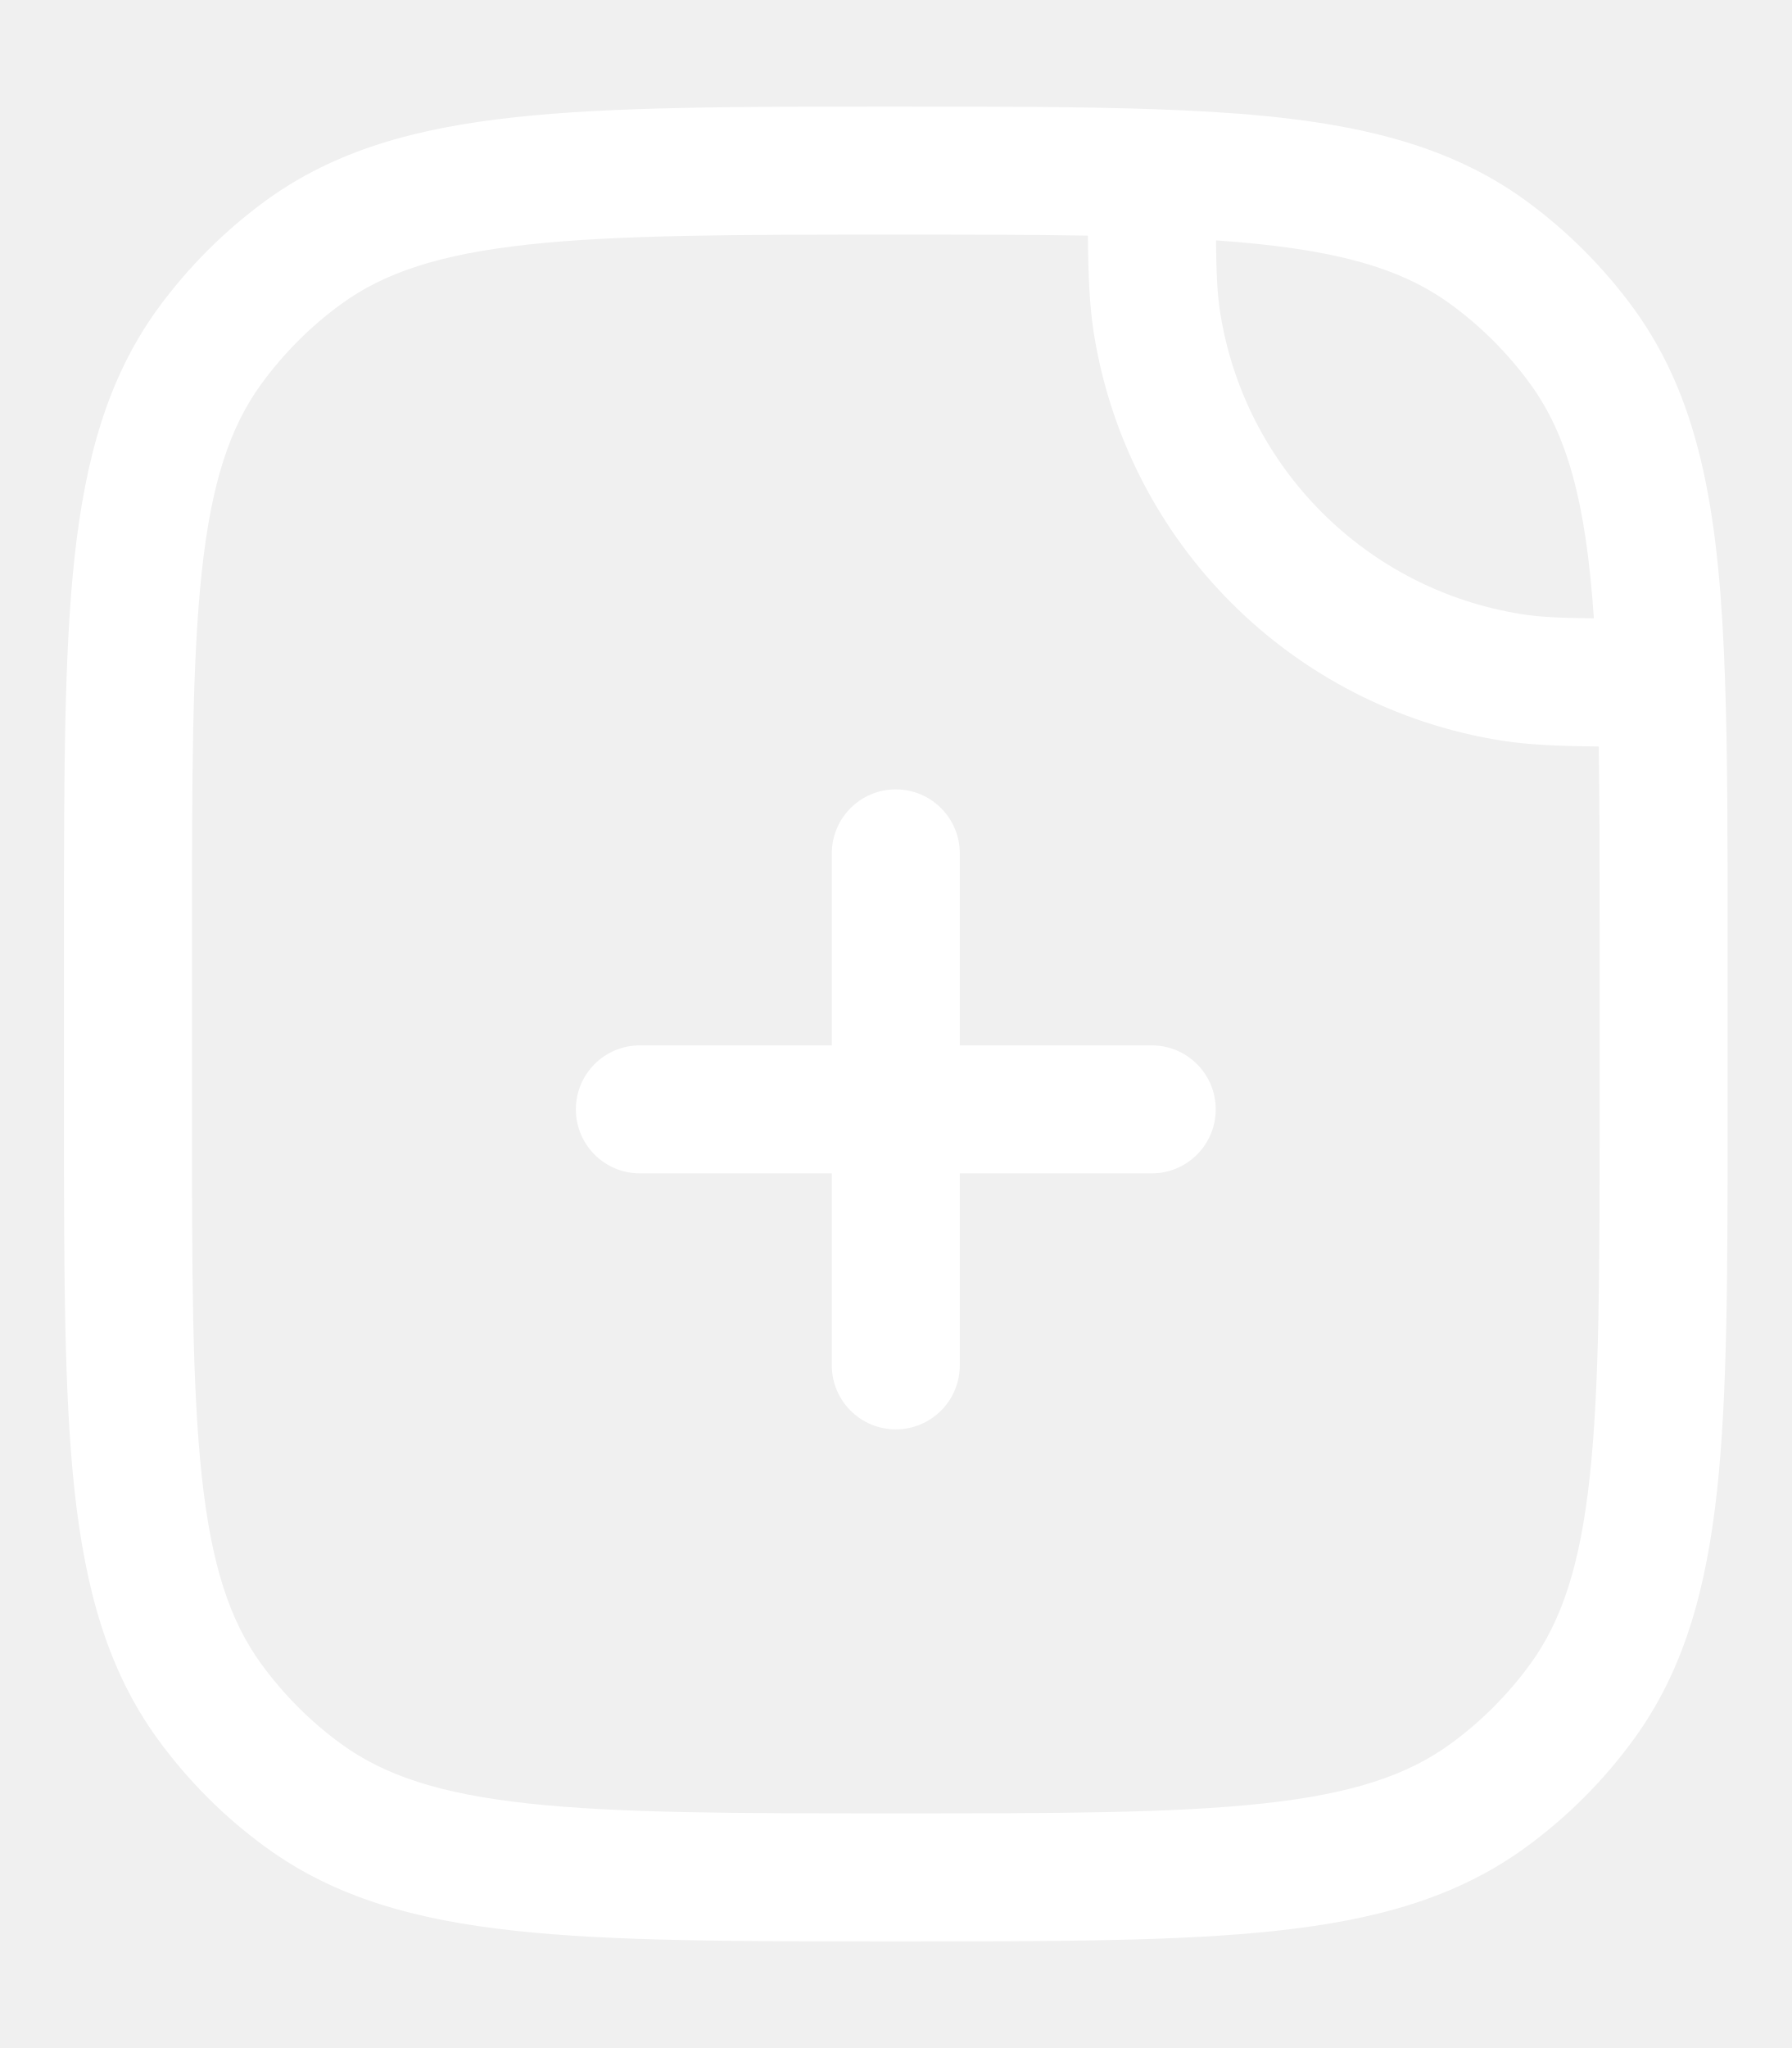
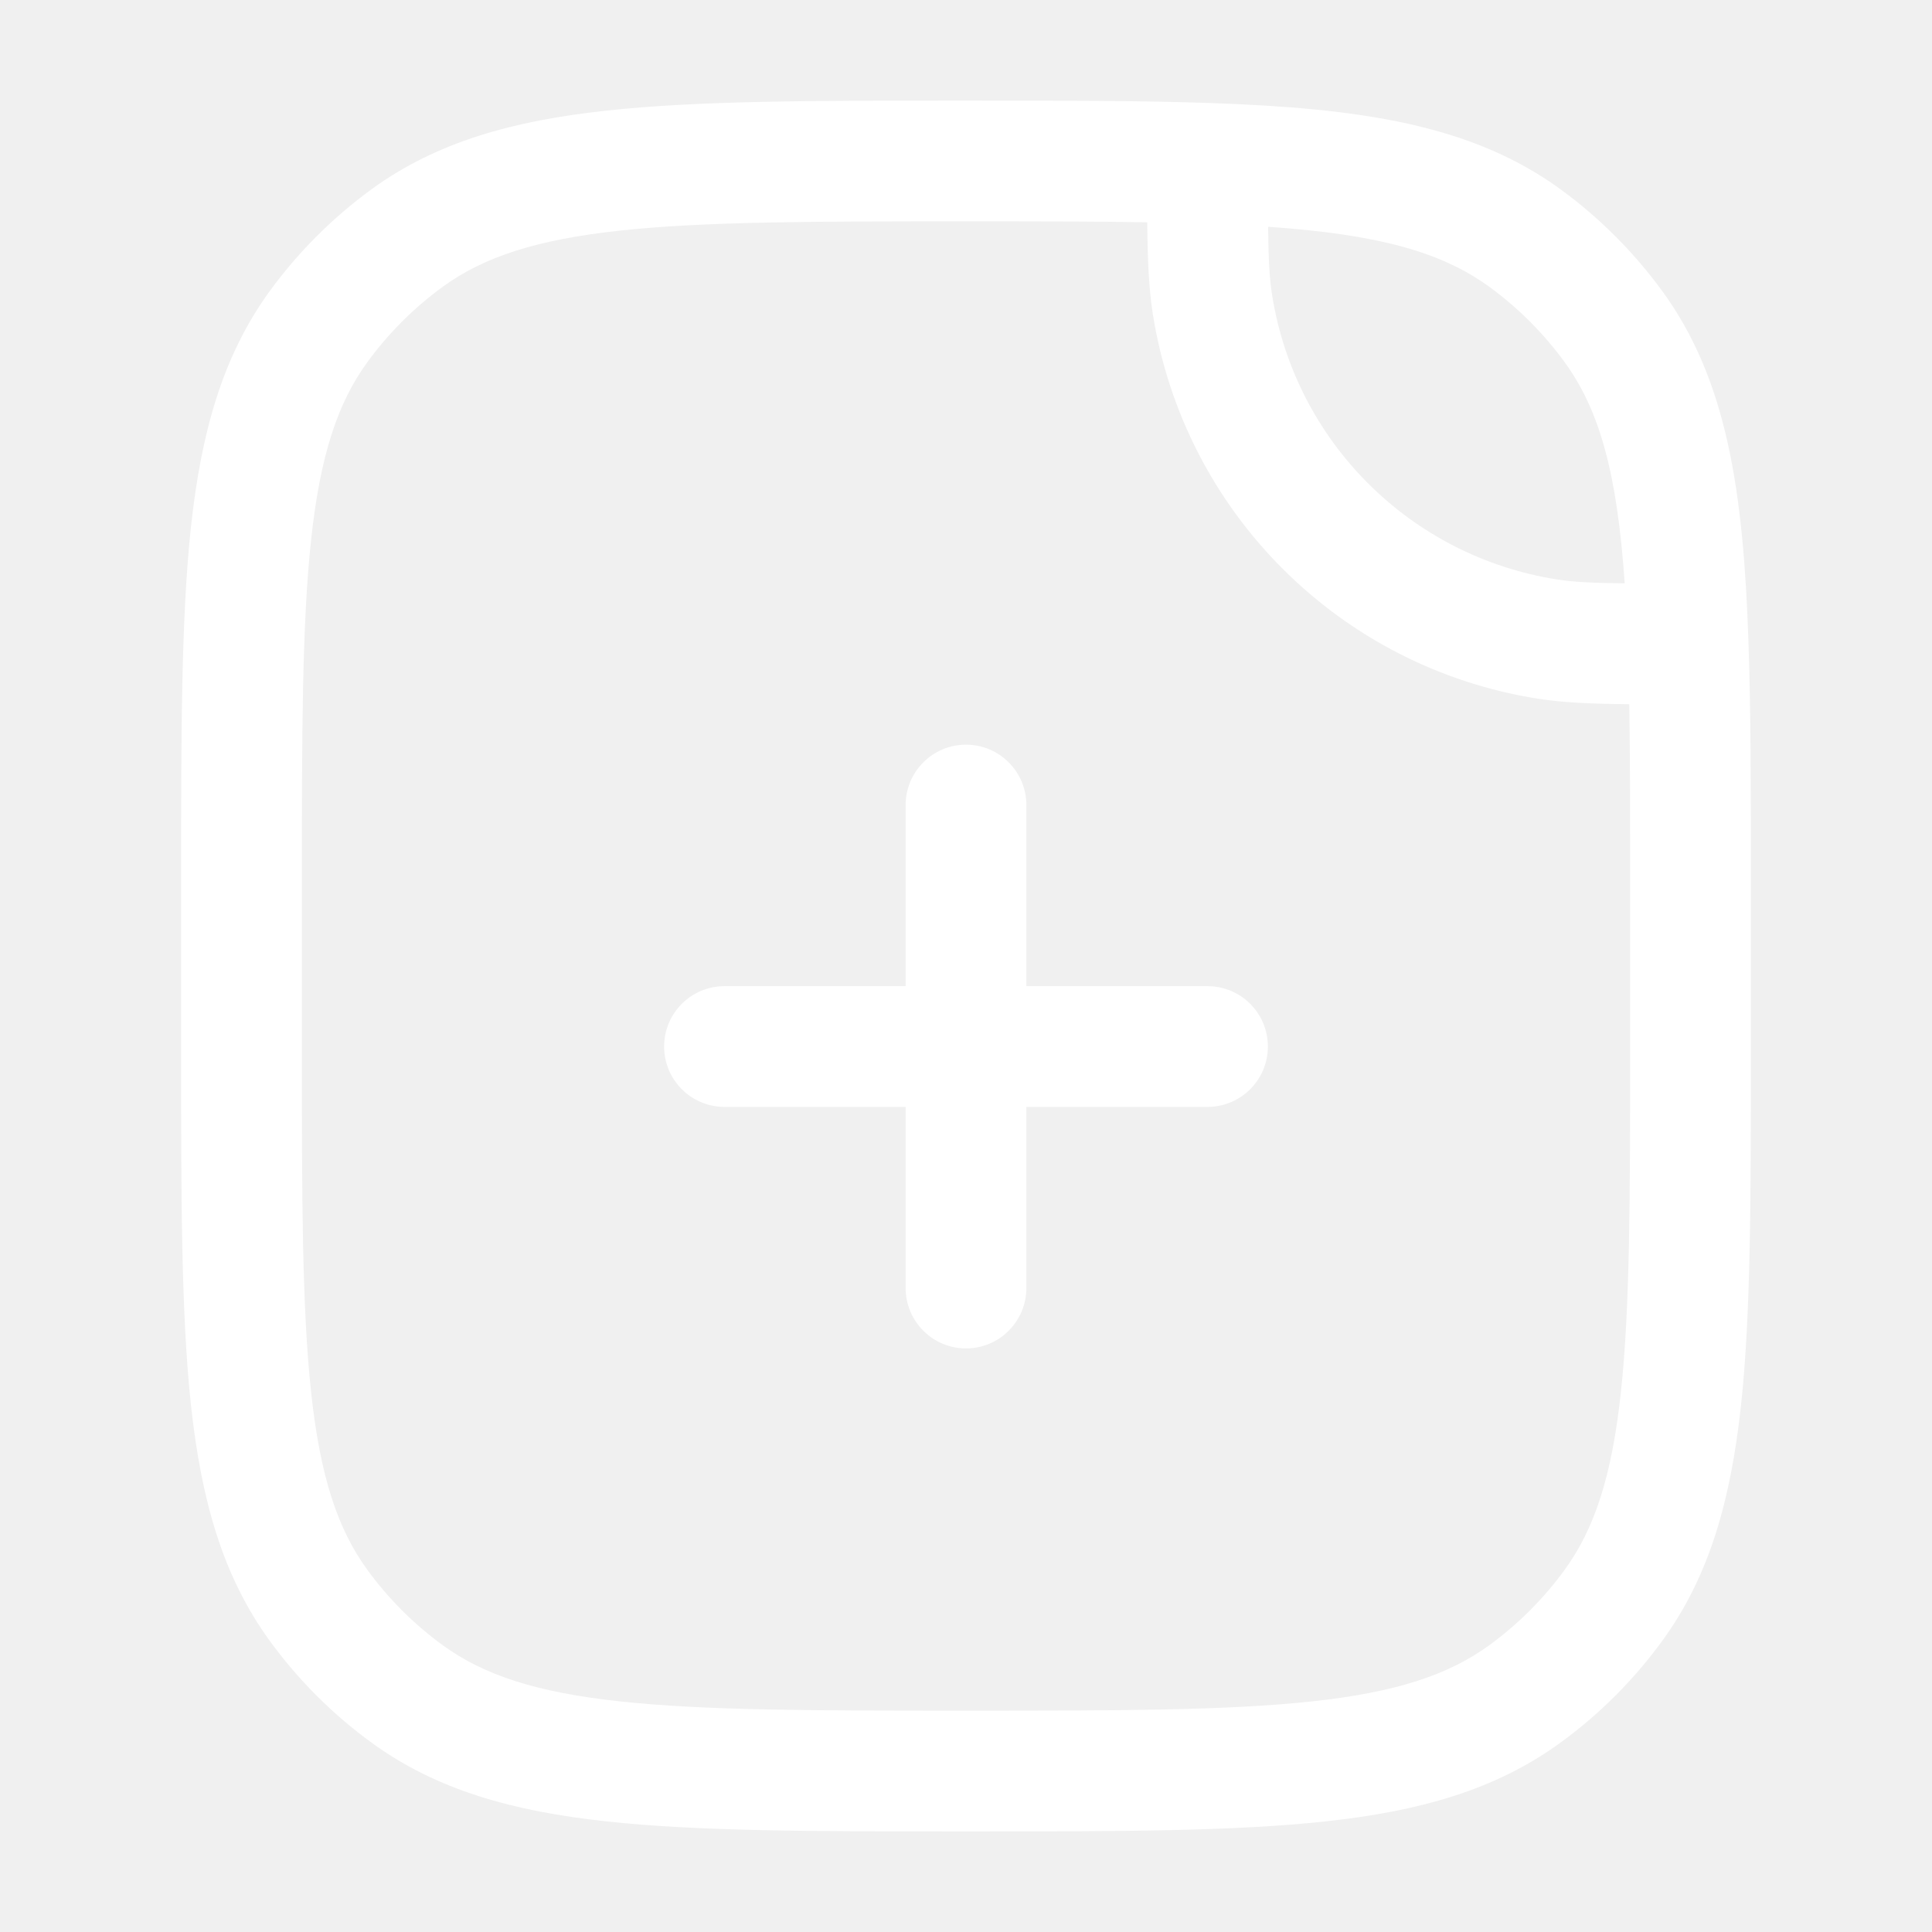
- <svg xmlns="http://www.w3.org/2000/svg" width="14" height="16" viewBox="0 0 14 16" fill="none">
+ <svg xmlns="http://www.w3.org/2000/svg" width="15" height="15" viewBox="0 0 14 16" fill="none">
  <path d="M7.5 6.667C7.5 6.391 7.276 6.167 7 6.167C6.724 6.167 6.5 6.391 6.5 6.667V8.167H5C4.724 8.167 4.5 8.39 4.5 8.667C4.5 8.943 4.724 9.167 5 9.167H6.5V10.667C6.5 10.943 6.724 11.167 7 11.167C7.276 11.167 7.5 10.943 7.5 10.667V9.167H9C9.276 9.167 9.5 8.943 9.5 8.667C9.5 8.39 9.276 8.167 9 8.167H7.5V6.667Z" fill="white" />
  <path fill-rule="evenodd" clip-rule="evenodd" d="M9.017 0.853C8.446 0.833 7.781 0.833 7.007 0.833H6.97C5.745 0.833 4.786 0.833 4.024 0.916C3.247 1 2.618 1.175 2.08 1.565C1.755 1.802 1.469 2.088 1.232 2.413C0.842 2.951 0.667 3.581 0.582 4.358C0.5 5.119 0.5 6.079 0.5 7.303V8.697C0.5 9.921 0.5 10.881 0.582 11.642C0.667 12.419 0.842 13.049 1.232 13.586C1.469 13.912 1.755 14.198 2.08 14.434C2.618 14.825 3.247 15 4.024 15.084C4.786 15.167 5.745 15.167 6.97 15.167H7.03C8.255 15.167 9.214 15.167 9.976 15.084C10.753 15 11.382 14.825 11.92 14.434C12.245 14.198 12.531 13.912 12.768 13.586C13.159 13.049 13.333 12.419 13.418 11.642C13.5 10.881 13.5 9.921 13.5 8.697V7.326C13.5 6.553 13.5 5.888 13.48 5.316C13.438 4.067 13.303 3.149 12.768 2.413C12.531 2.088 12.245 1.802 11.92 1.565C11.184 1.031 10.266 0.896 9.017 0.853ZM2.668 2.374C3.007 2.128 3.44 1.985 4.132 1.91C4.833 1.834 5.739 1.833 7 1.833C7.566 1.833 8.061 1.833 8.501 1.841C8.504 2.157 8.514 2.39 8.547 2.6C8.807 4.24 10.093 5.526 11.734 5.786C11.943 5.819 12.176 5.829 12.493 5.832C12.5 6.272 12.5 6.768 12.5 7.333V8.667C12.5 9.928 12.499 10.833 12.423 11.535C12.348 12.227 12.205 12.66 11.959 12.999C11.784 13.239 11.573 13.451 11.332 13.626C10.993 13.872 10.56 14.015 9.868 14.09C9.167 14.166 8.261 14.167 7 14.167C5.739 14.167 4.833 14.166 4.132 14.09C3.44 14.015 3.007 13.872 2.668 13.626C2.427 13.451 2.216 13.239 2.041 12.999C1.795 12.66 1.652 12.227 1.577 11.535C1.501 10.833 1.5 9.928 1.5 8.667V7.333C1.5 6.072 1.501 5.167 1.577 4.465C1.652 3.773 1.795 3.34 2.041 3.001C2.216 2.761 2.427 2.549 2.668 2.374ZM9.535 2.443C9.513 2.307 9.505 2.148 9.502 1.878C10.409 1.941 10.932 2.084 11.332 2.374C11.573 2.549 11.784 2.761 11.959 3.001C12.249 3.401 12.393 3.925 12.455 4.831C12.185 4.828 12.027 4.82 11.89 4.798C10.678 4.606 9.727 3.656 9.535 2.443Z" fill="white" />
</svg>
